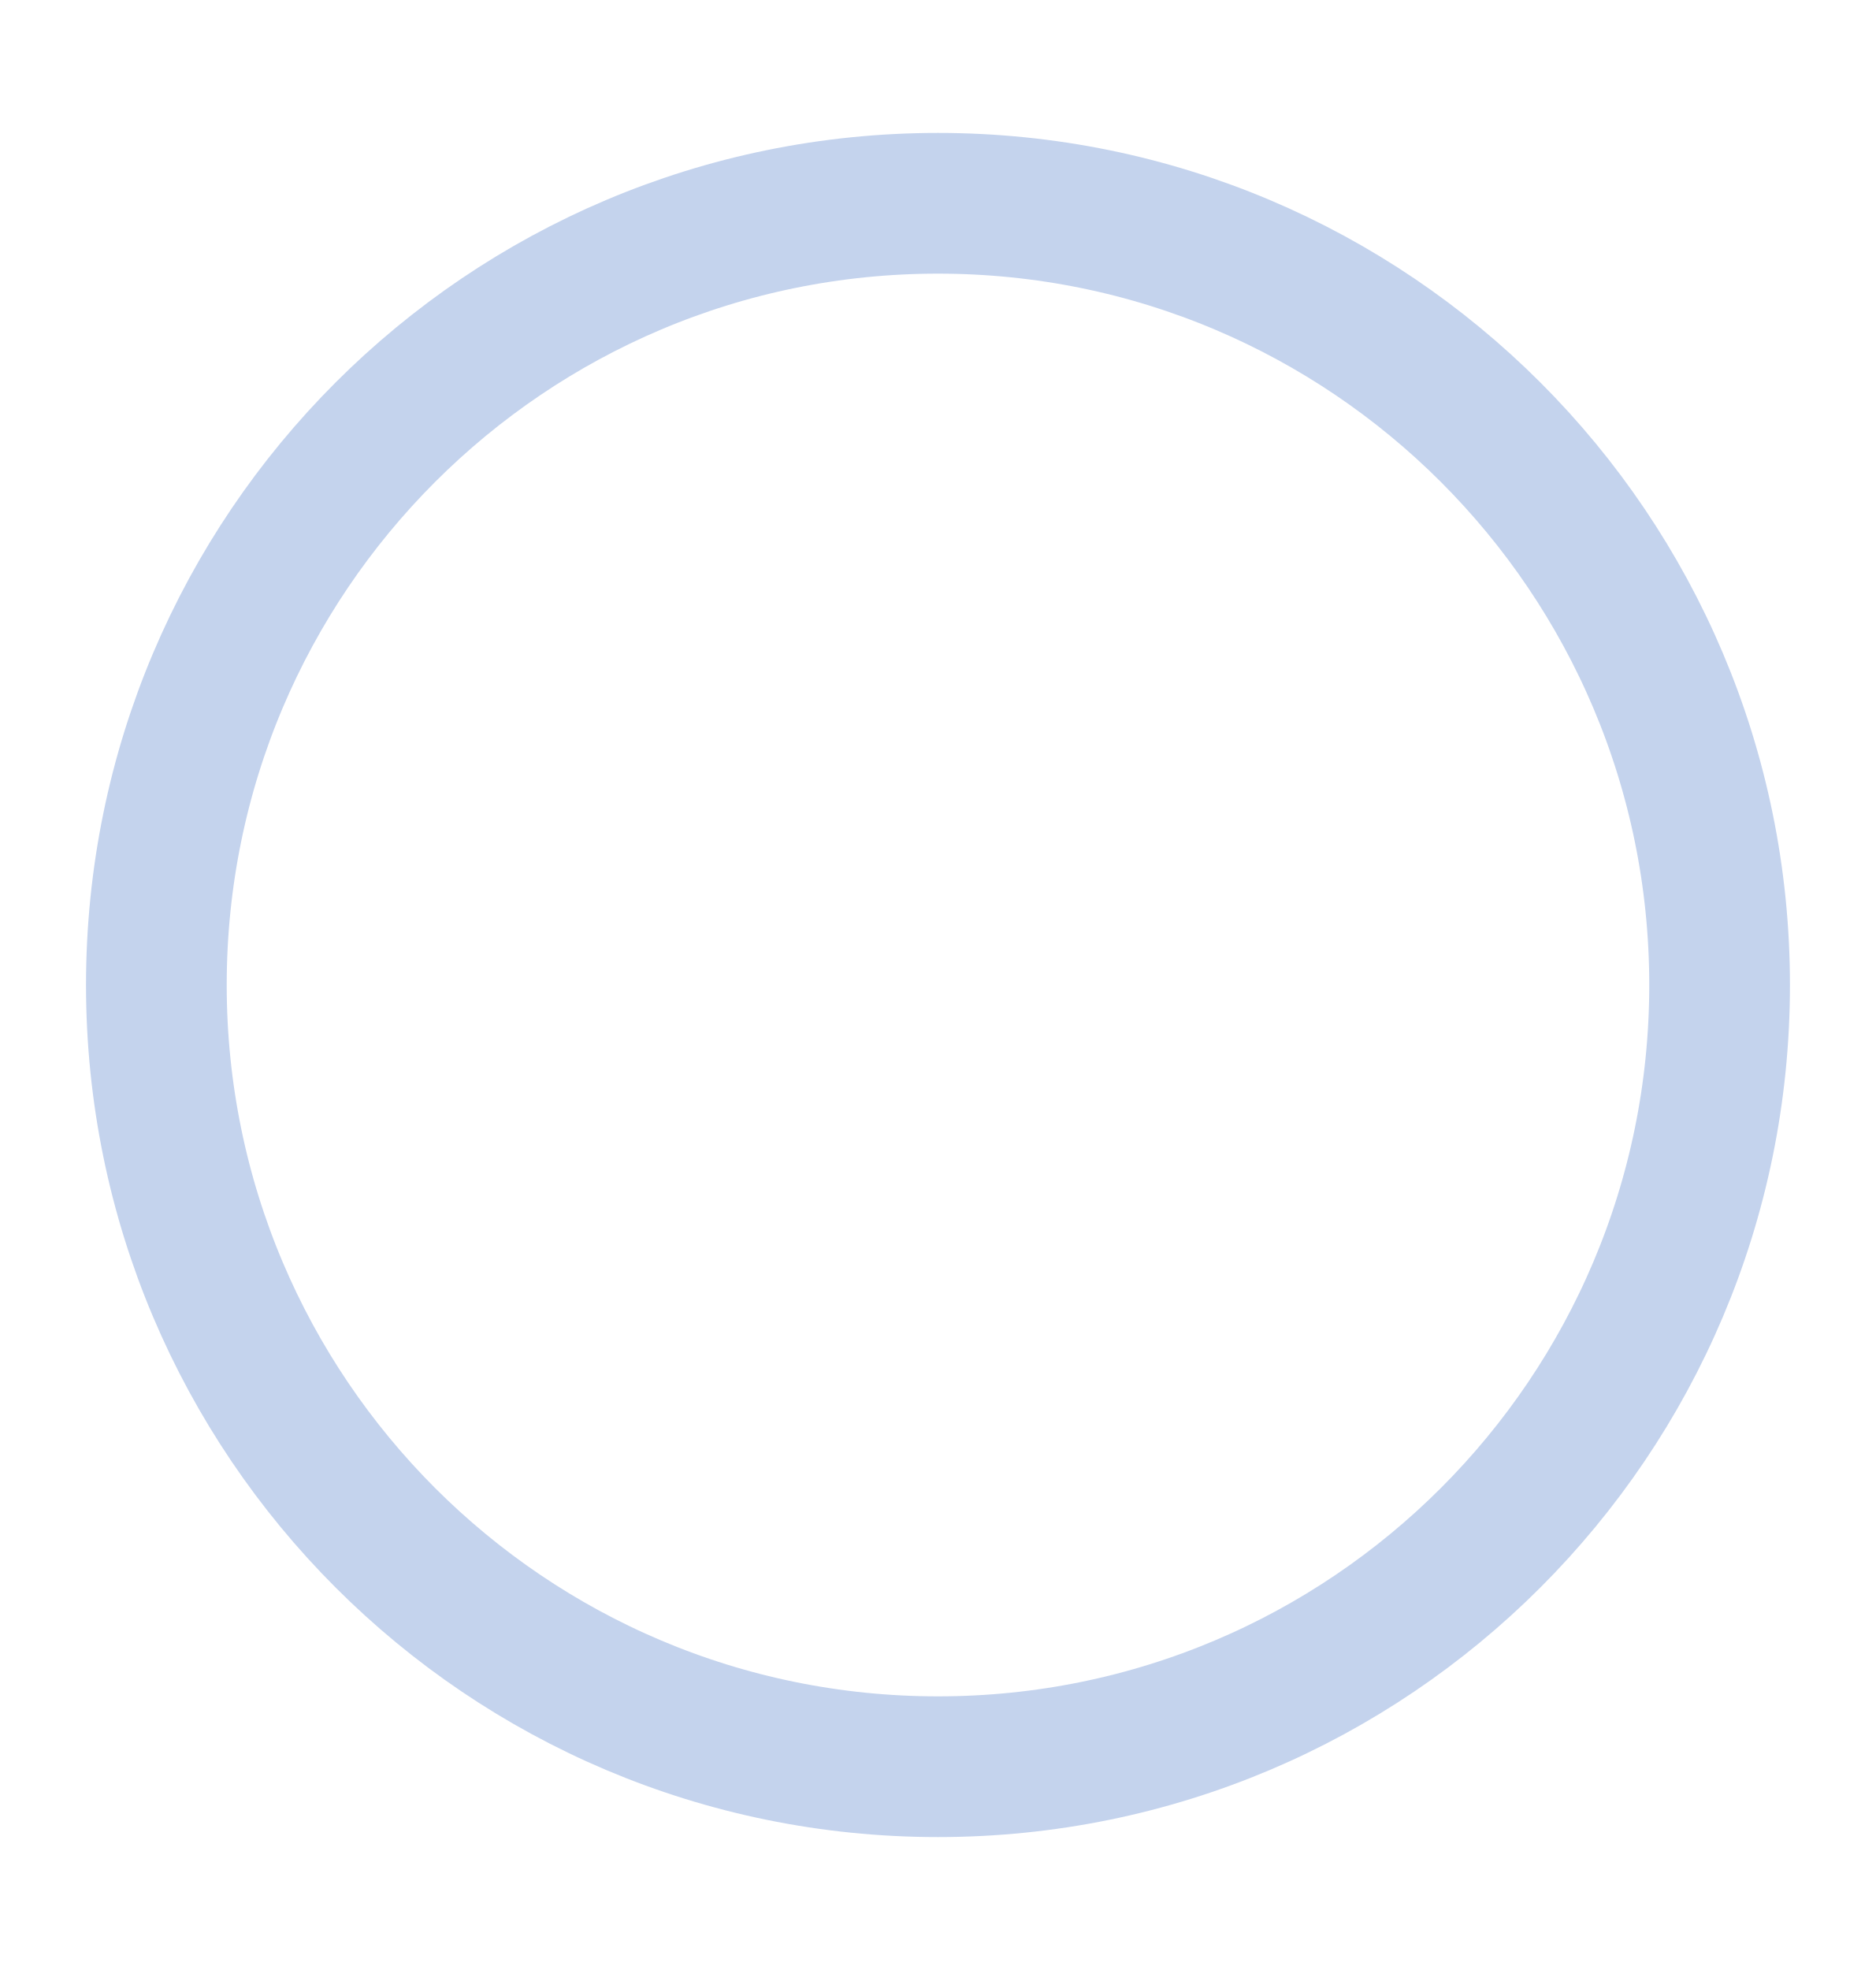
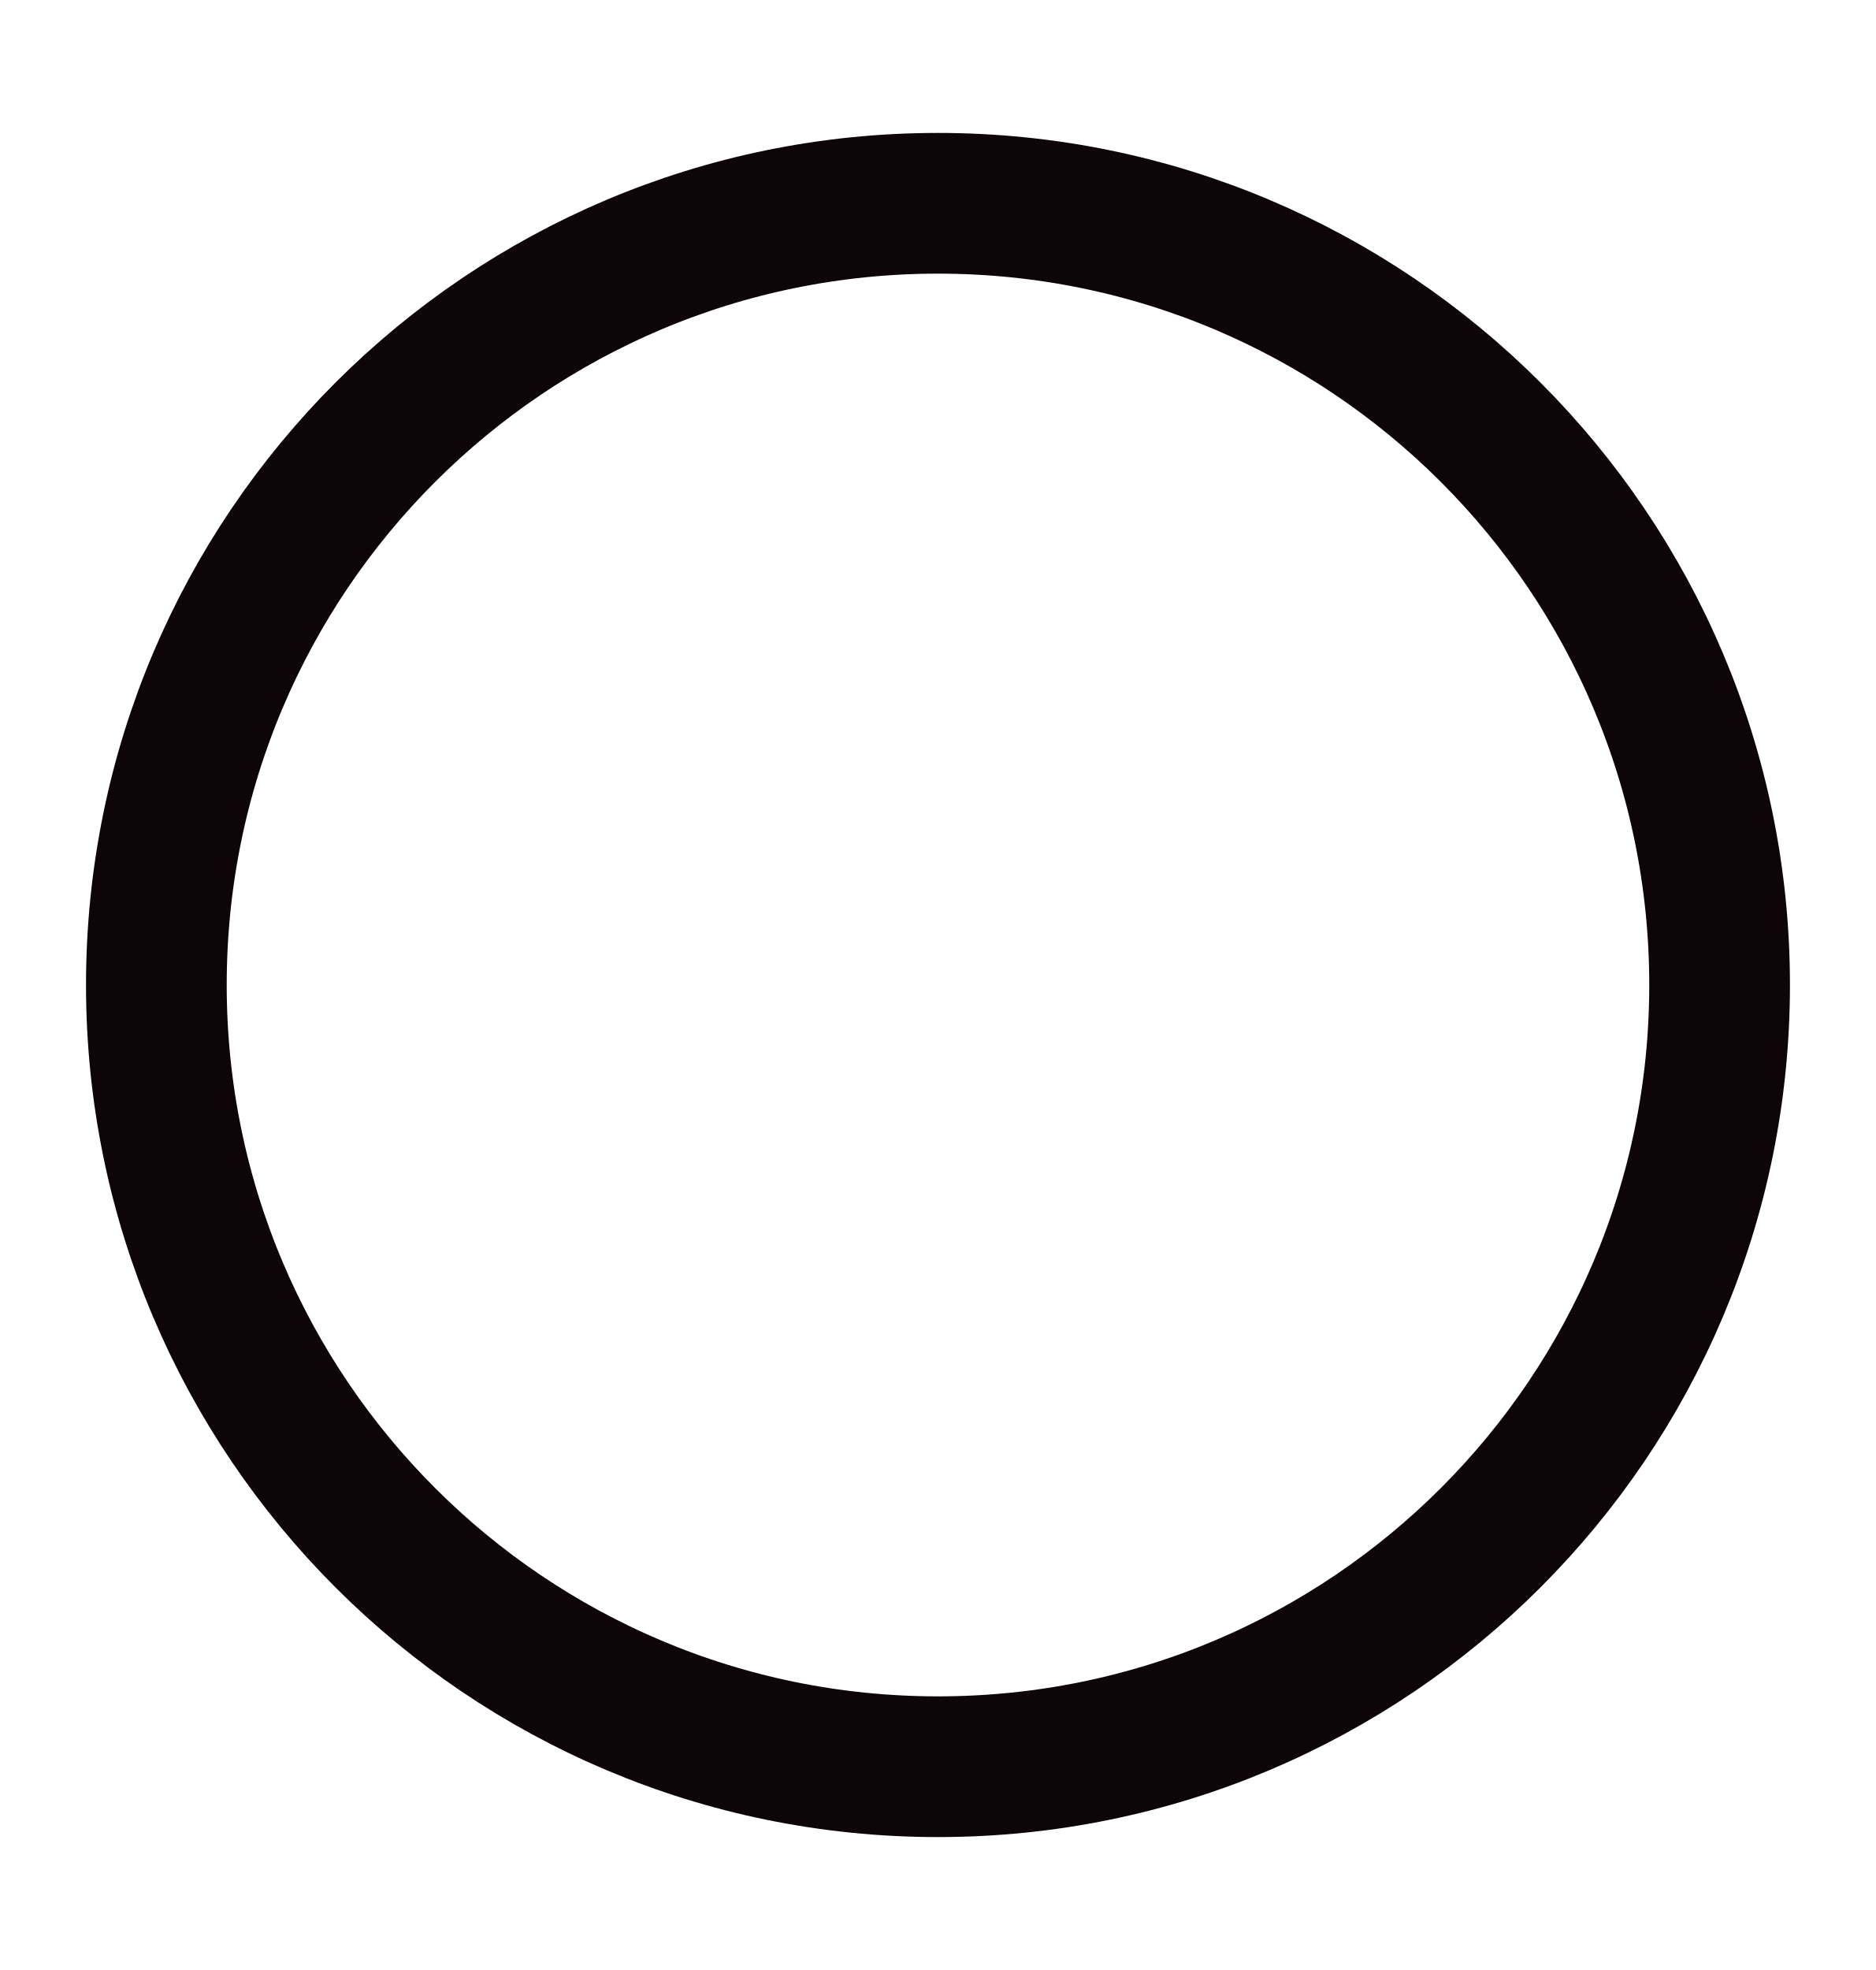
<svg xmlns="http://www.w3.org/2000/svg" width="20" height="21" viewBox="0 0 20 21" fill="none">
-   <path d="M10 18.833C14.602 18.833 18.333 15.102 18.333 10.5C18.333 5.898 14.602 2.167 10 2.167C5.398 2.167 1.667 5.898 1.667 10.5C1.667 15.102 5.398 18.833 10 18.833Z" stroke="#C4D3ED" stroke-width="1.5" stroke-linecap="round" stroke-linejoin="round" />
+   <path d="M10 18.833C14.602 18.833 18.333 15.102 18.333 10.5C18.333 5.898 14.602 2.167 10 2.167C5.398 2.167 1.667 5.898 1.667 10.5C1.667 15.102 5.398 18.833 10 18.833Z" stroke="#0d0507" stroke-width="1.5" stroke-linecap="round" stroke-linejoin="round" />
</svg>
